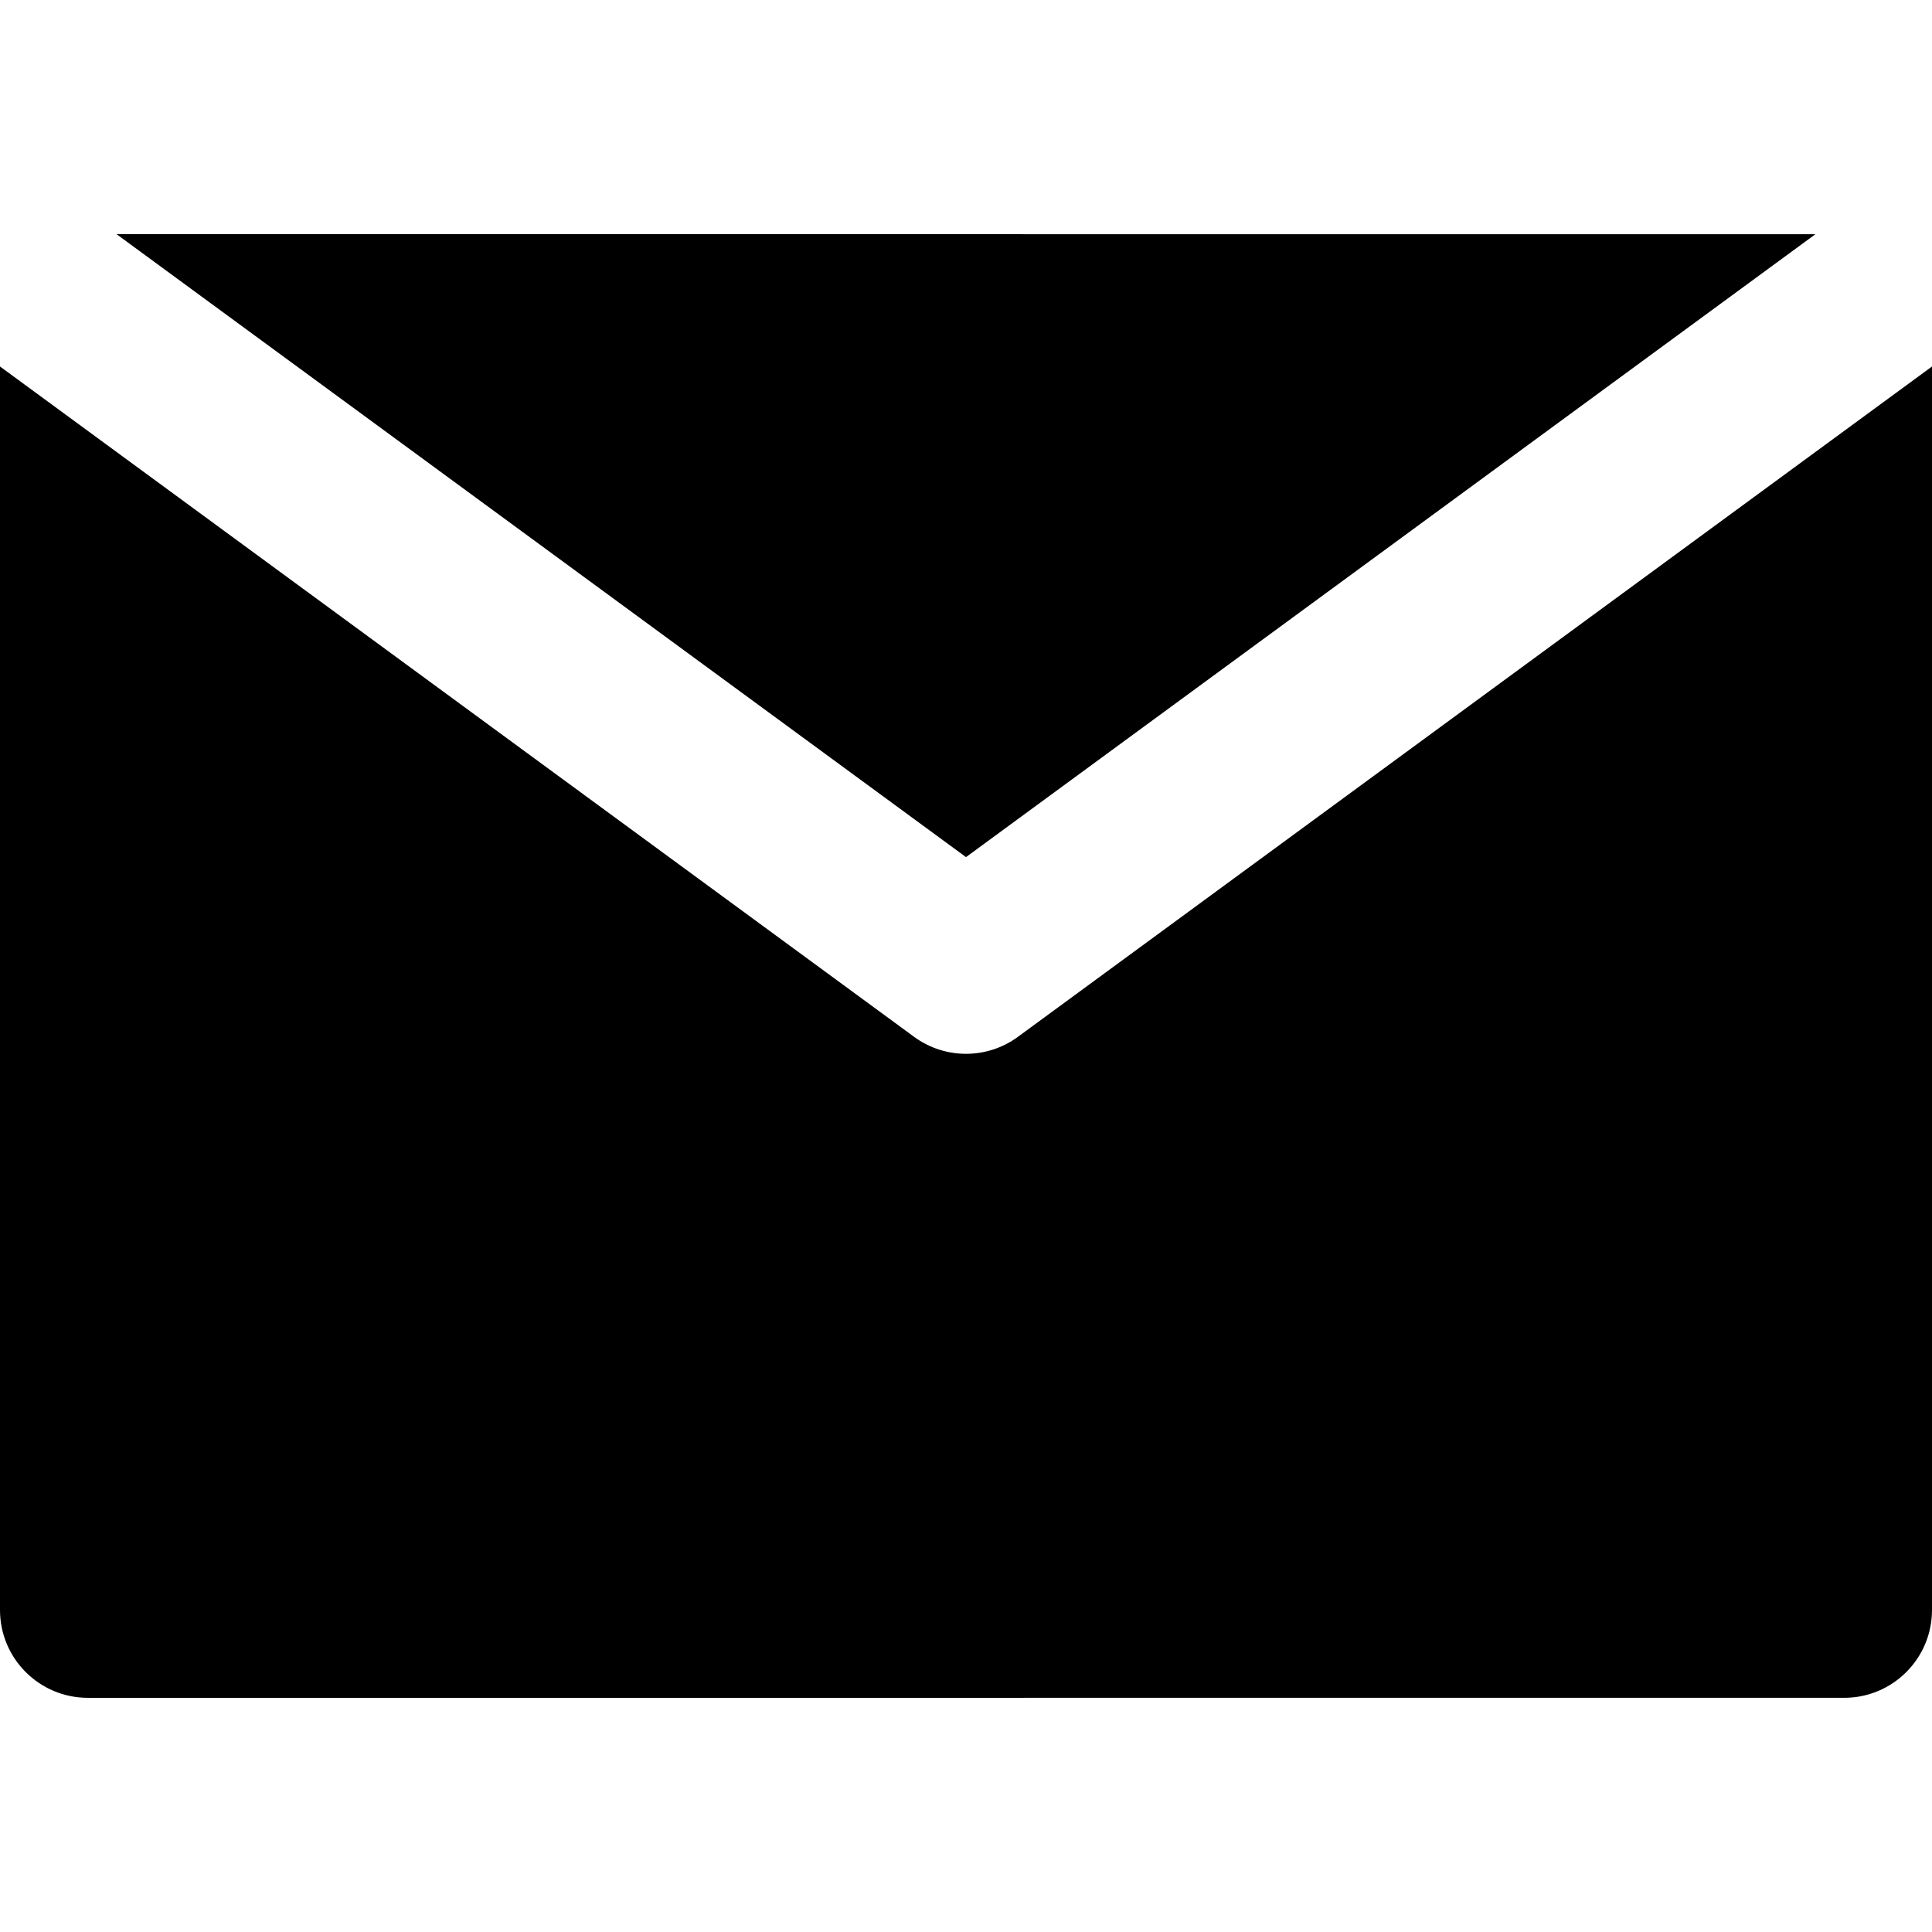
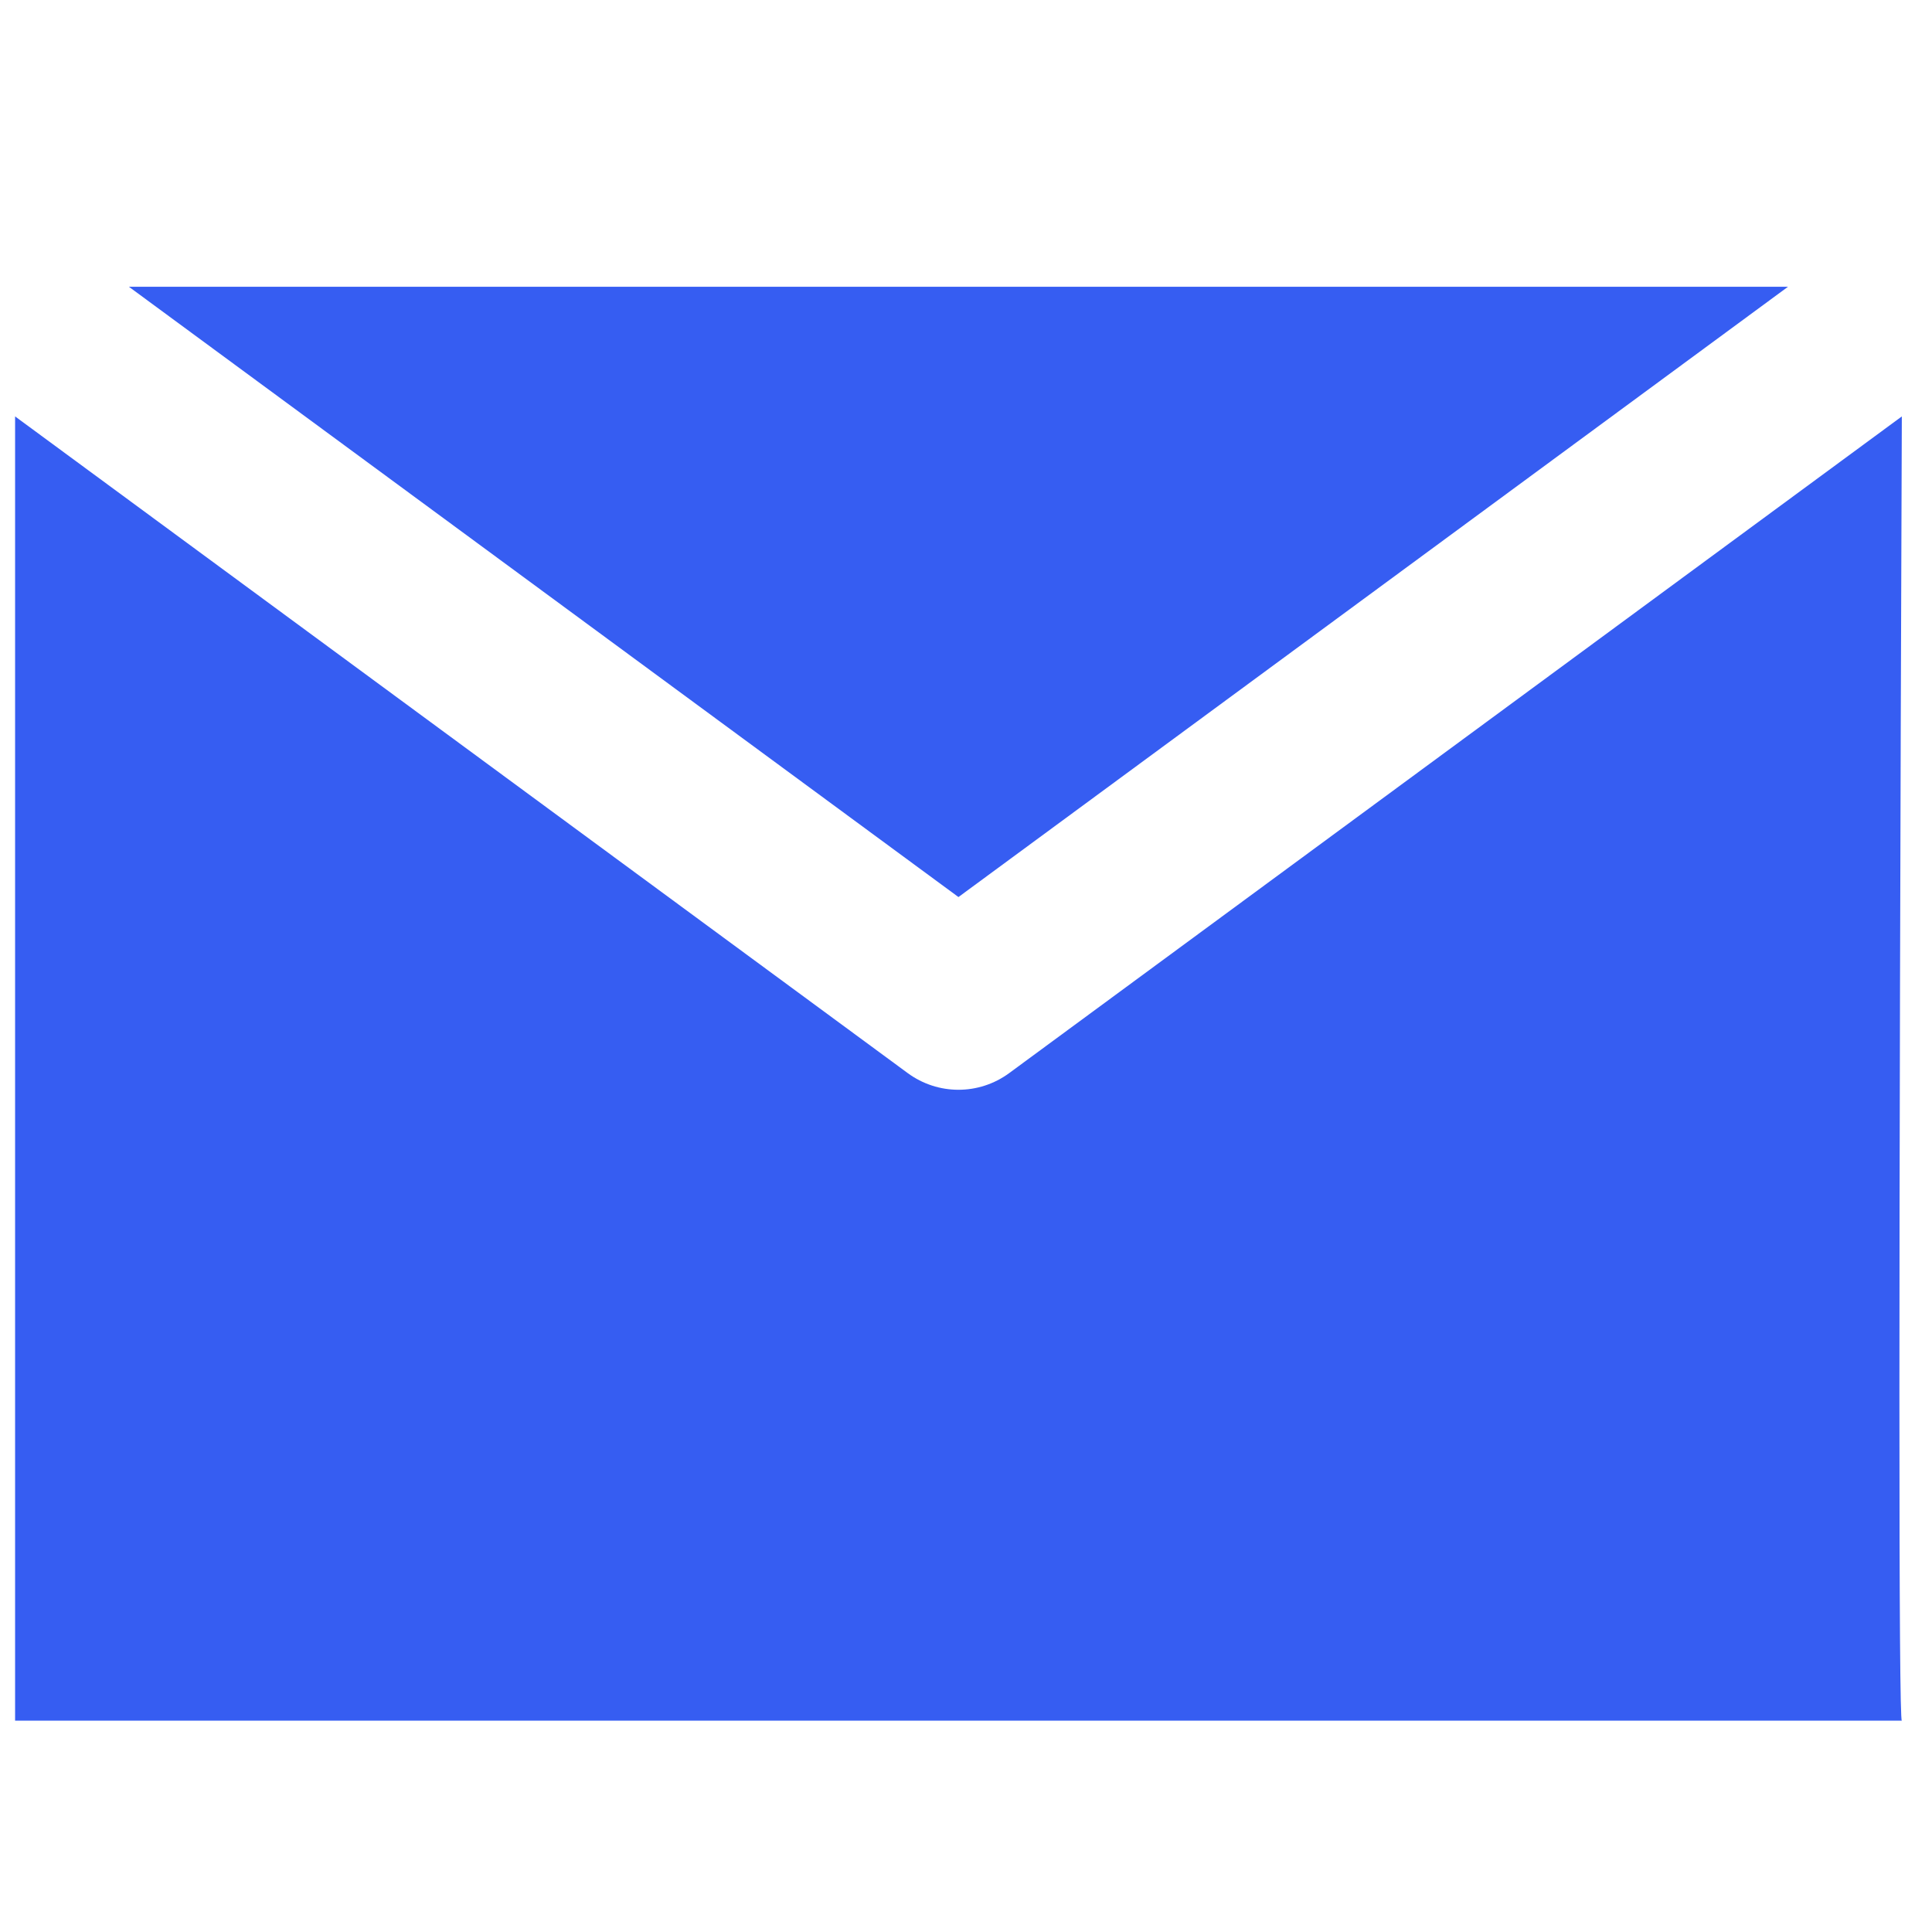
- <svg xmlns="http://www.w3.org/2000/svg" version="1.1" id="Layer_1" x="0px" y="0px" viewBox="0 0 330.001 330.001" style="enable-background:new 0 0 330.001 330.001;" xml:space="preserve">
-   <g id="XMLID_348_">
-     <path id="XMLID_350_" d="M173.871,177.097c-2.641,1.936-5.756,2.903-8.87,2.903c-3.116,0-6.23-0.967-8.871-2.903L30,84.602   L0.001,62.603L0,275.001c0.001,8.284,6.716,15,15,15L315.001,290c8.285,0,15-6.716,15-14.999V62.602l-30.001,22L173.871,177.097z" />
-     <polygon id="XMLID_351_" points="165.001,146.4 310.087,40.001 19.911,40  " />
+ <svg xmlns="http://www.w3.org/2000/svg" width="128px" height="128px" viewBox="0 0 128 128" version="1.1">
+   <g id="email" stroke="none" stroke-width="1" fill="none" fill-rule="evenodd">
+     <path d="M66.86,71.097 C65.86,71.832 64.68,72.2 63.5,72.2 C62.32,72.2 61.14,71.832 60.14,71.097 L12.364,35.949 L1,27.589 L1,114 C84.545,114 126.212,114 126.001,114 C125.788,114 125.788,85.196 126.001,27.589 L114.636,35.949 L66.86,71.097 Z" id="XMLID_350_" fill="#365DF2" fill-rule="nonzero" />
+     <polygon id="XMLID_351_" fill="#365DF2" fill-rule="nonzero" points="63.5 59.432 118.457 19 8.542 19" />
  </g>
-   <g>
- </g>
-   <g>
- </g>
-   <g>
- </g>
-   <g>
- </g>
-   <g>
- </g>
-   <g>
- </g>
-   <g>
- </g>
-   <g>
- </g>
-   <g>
- </g>
-   <g>
- </g>
-   <g>
- </g>
-   <g>
- </g>
-   <g>
- </g>
-   <g>
- </g>
-   <g>
- </g>
</svg>
